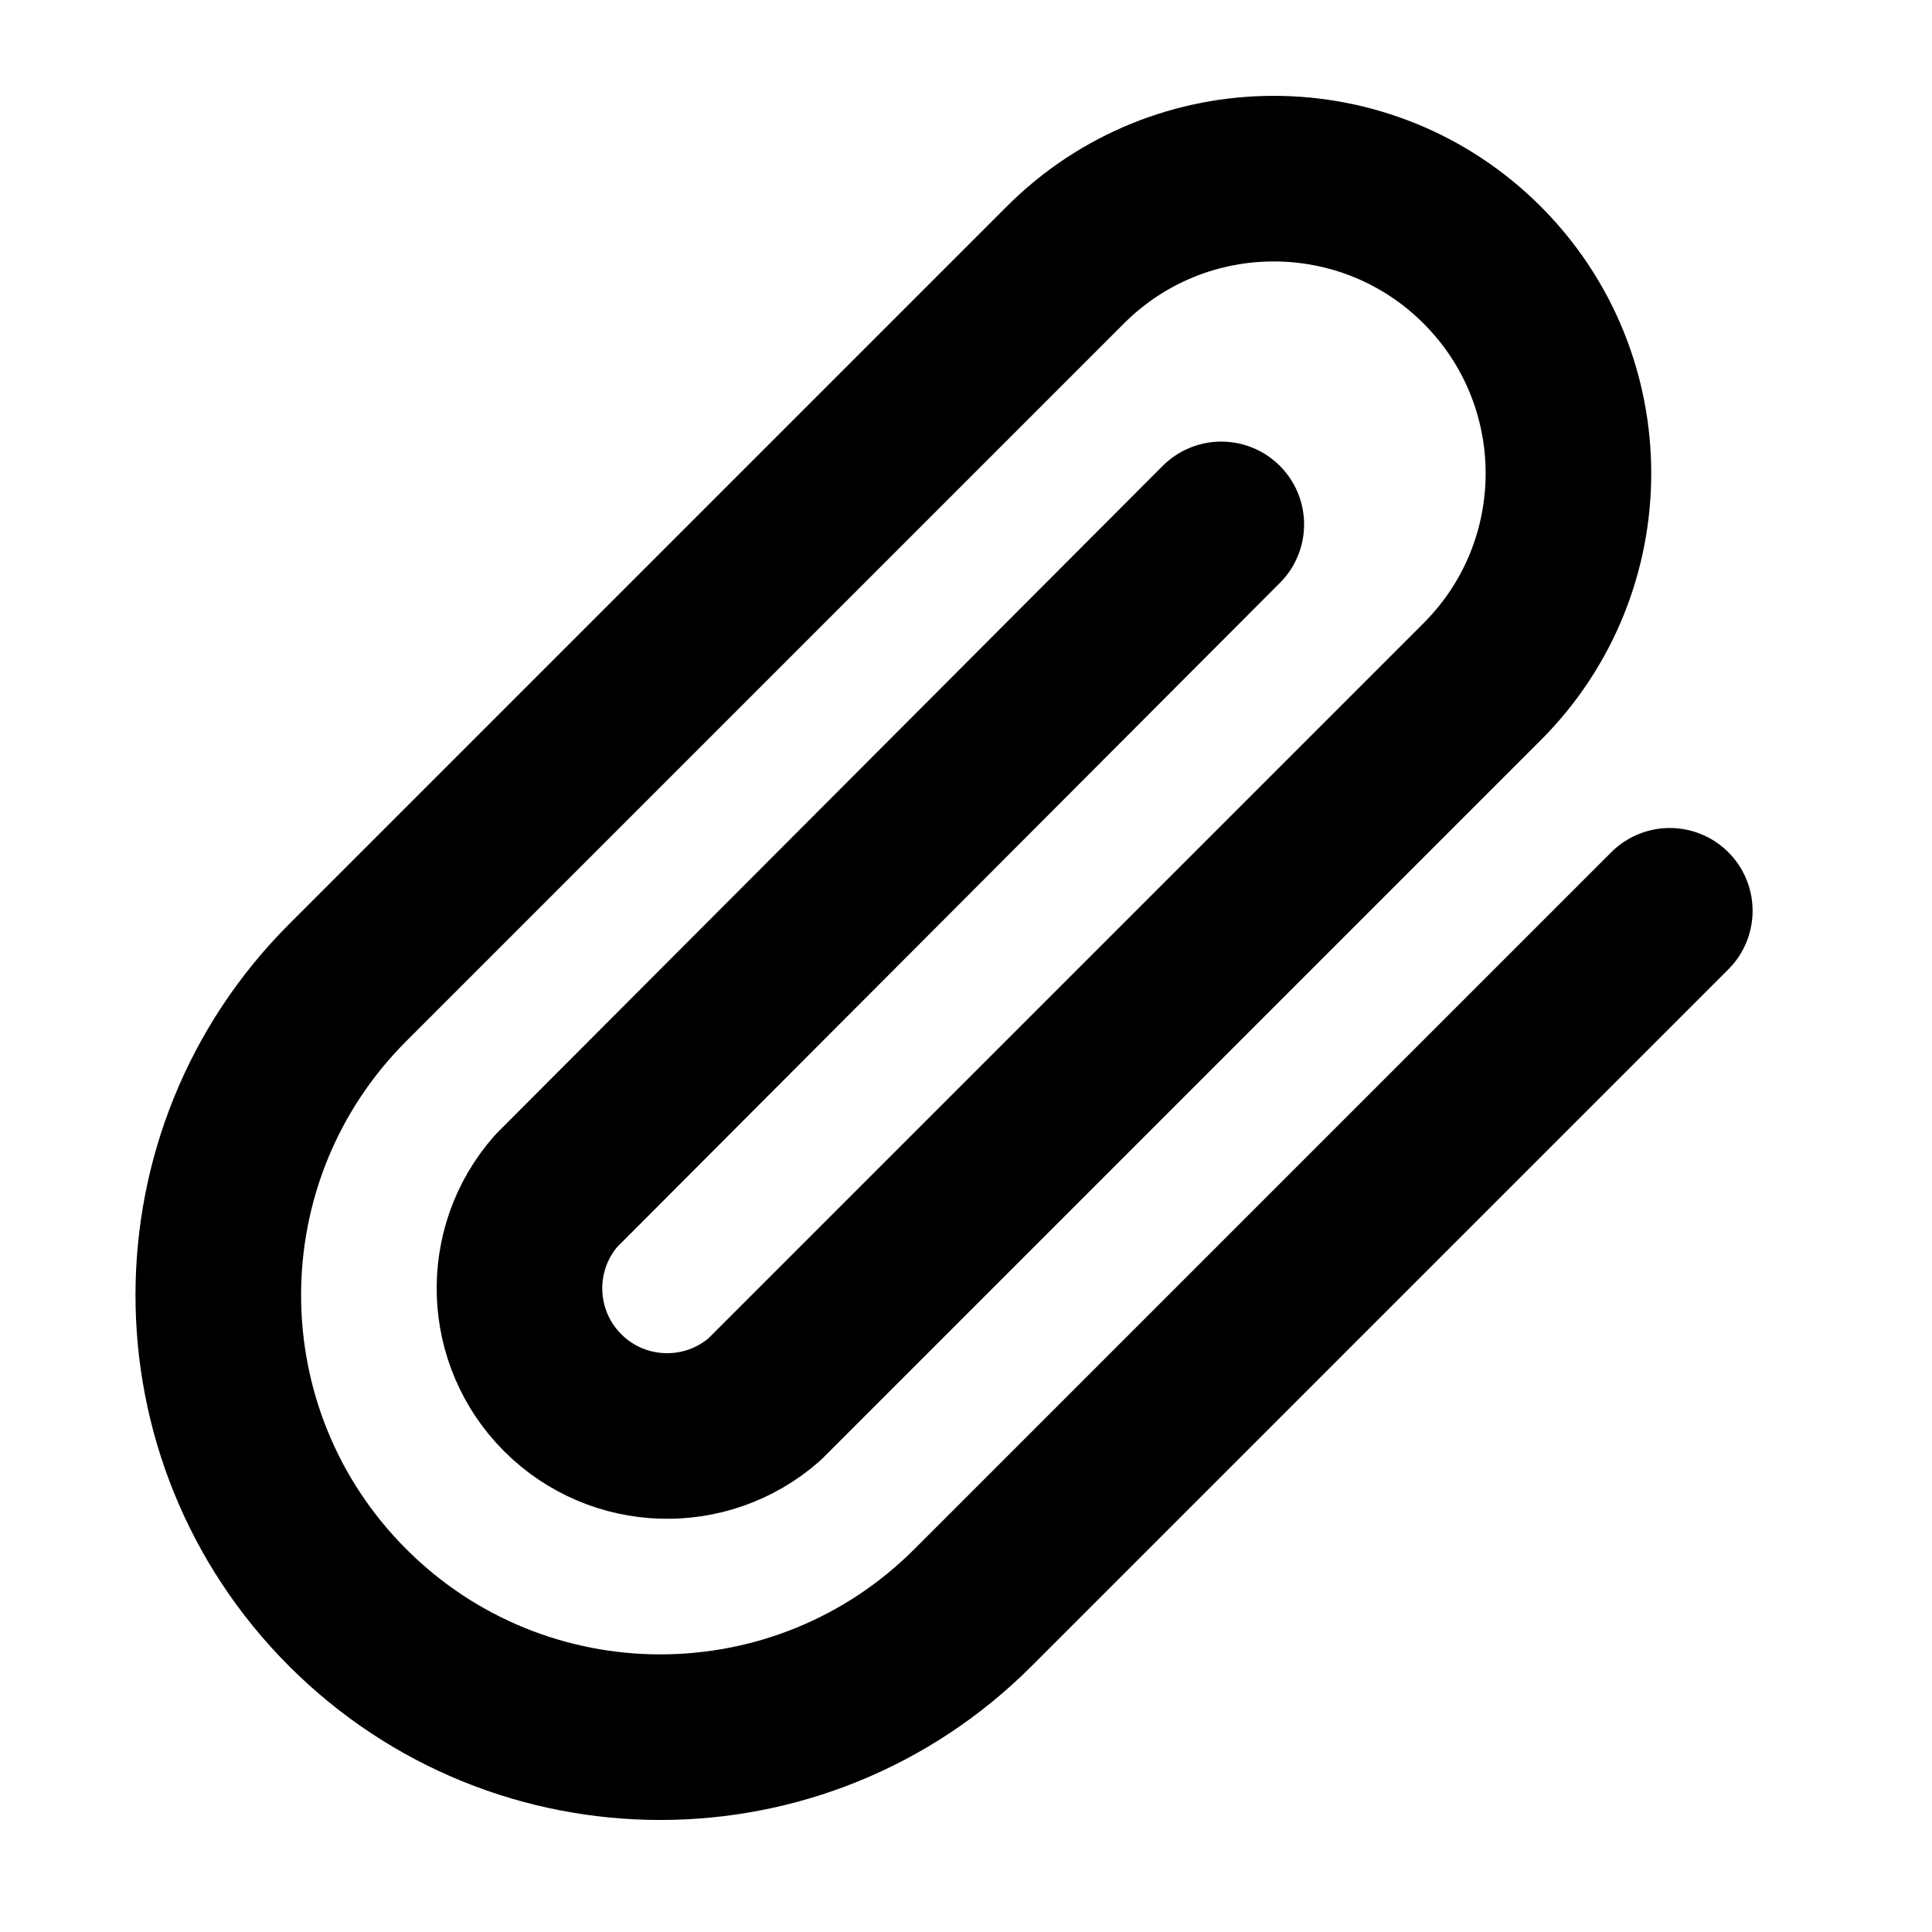
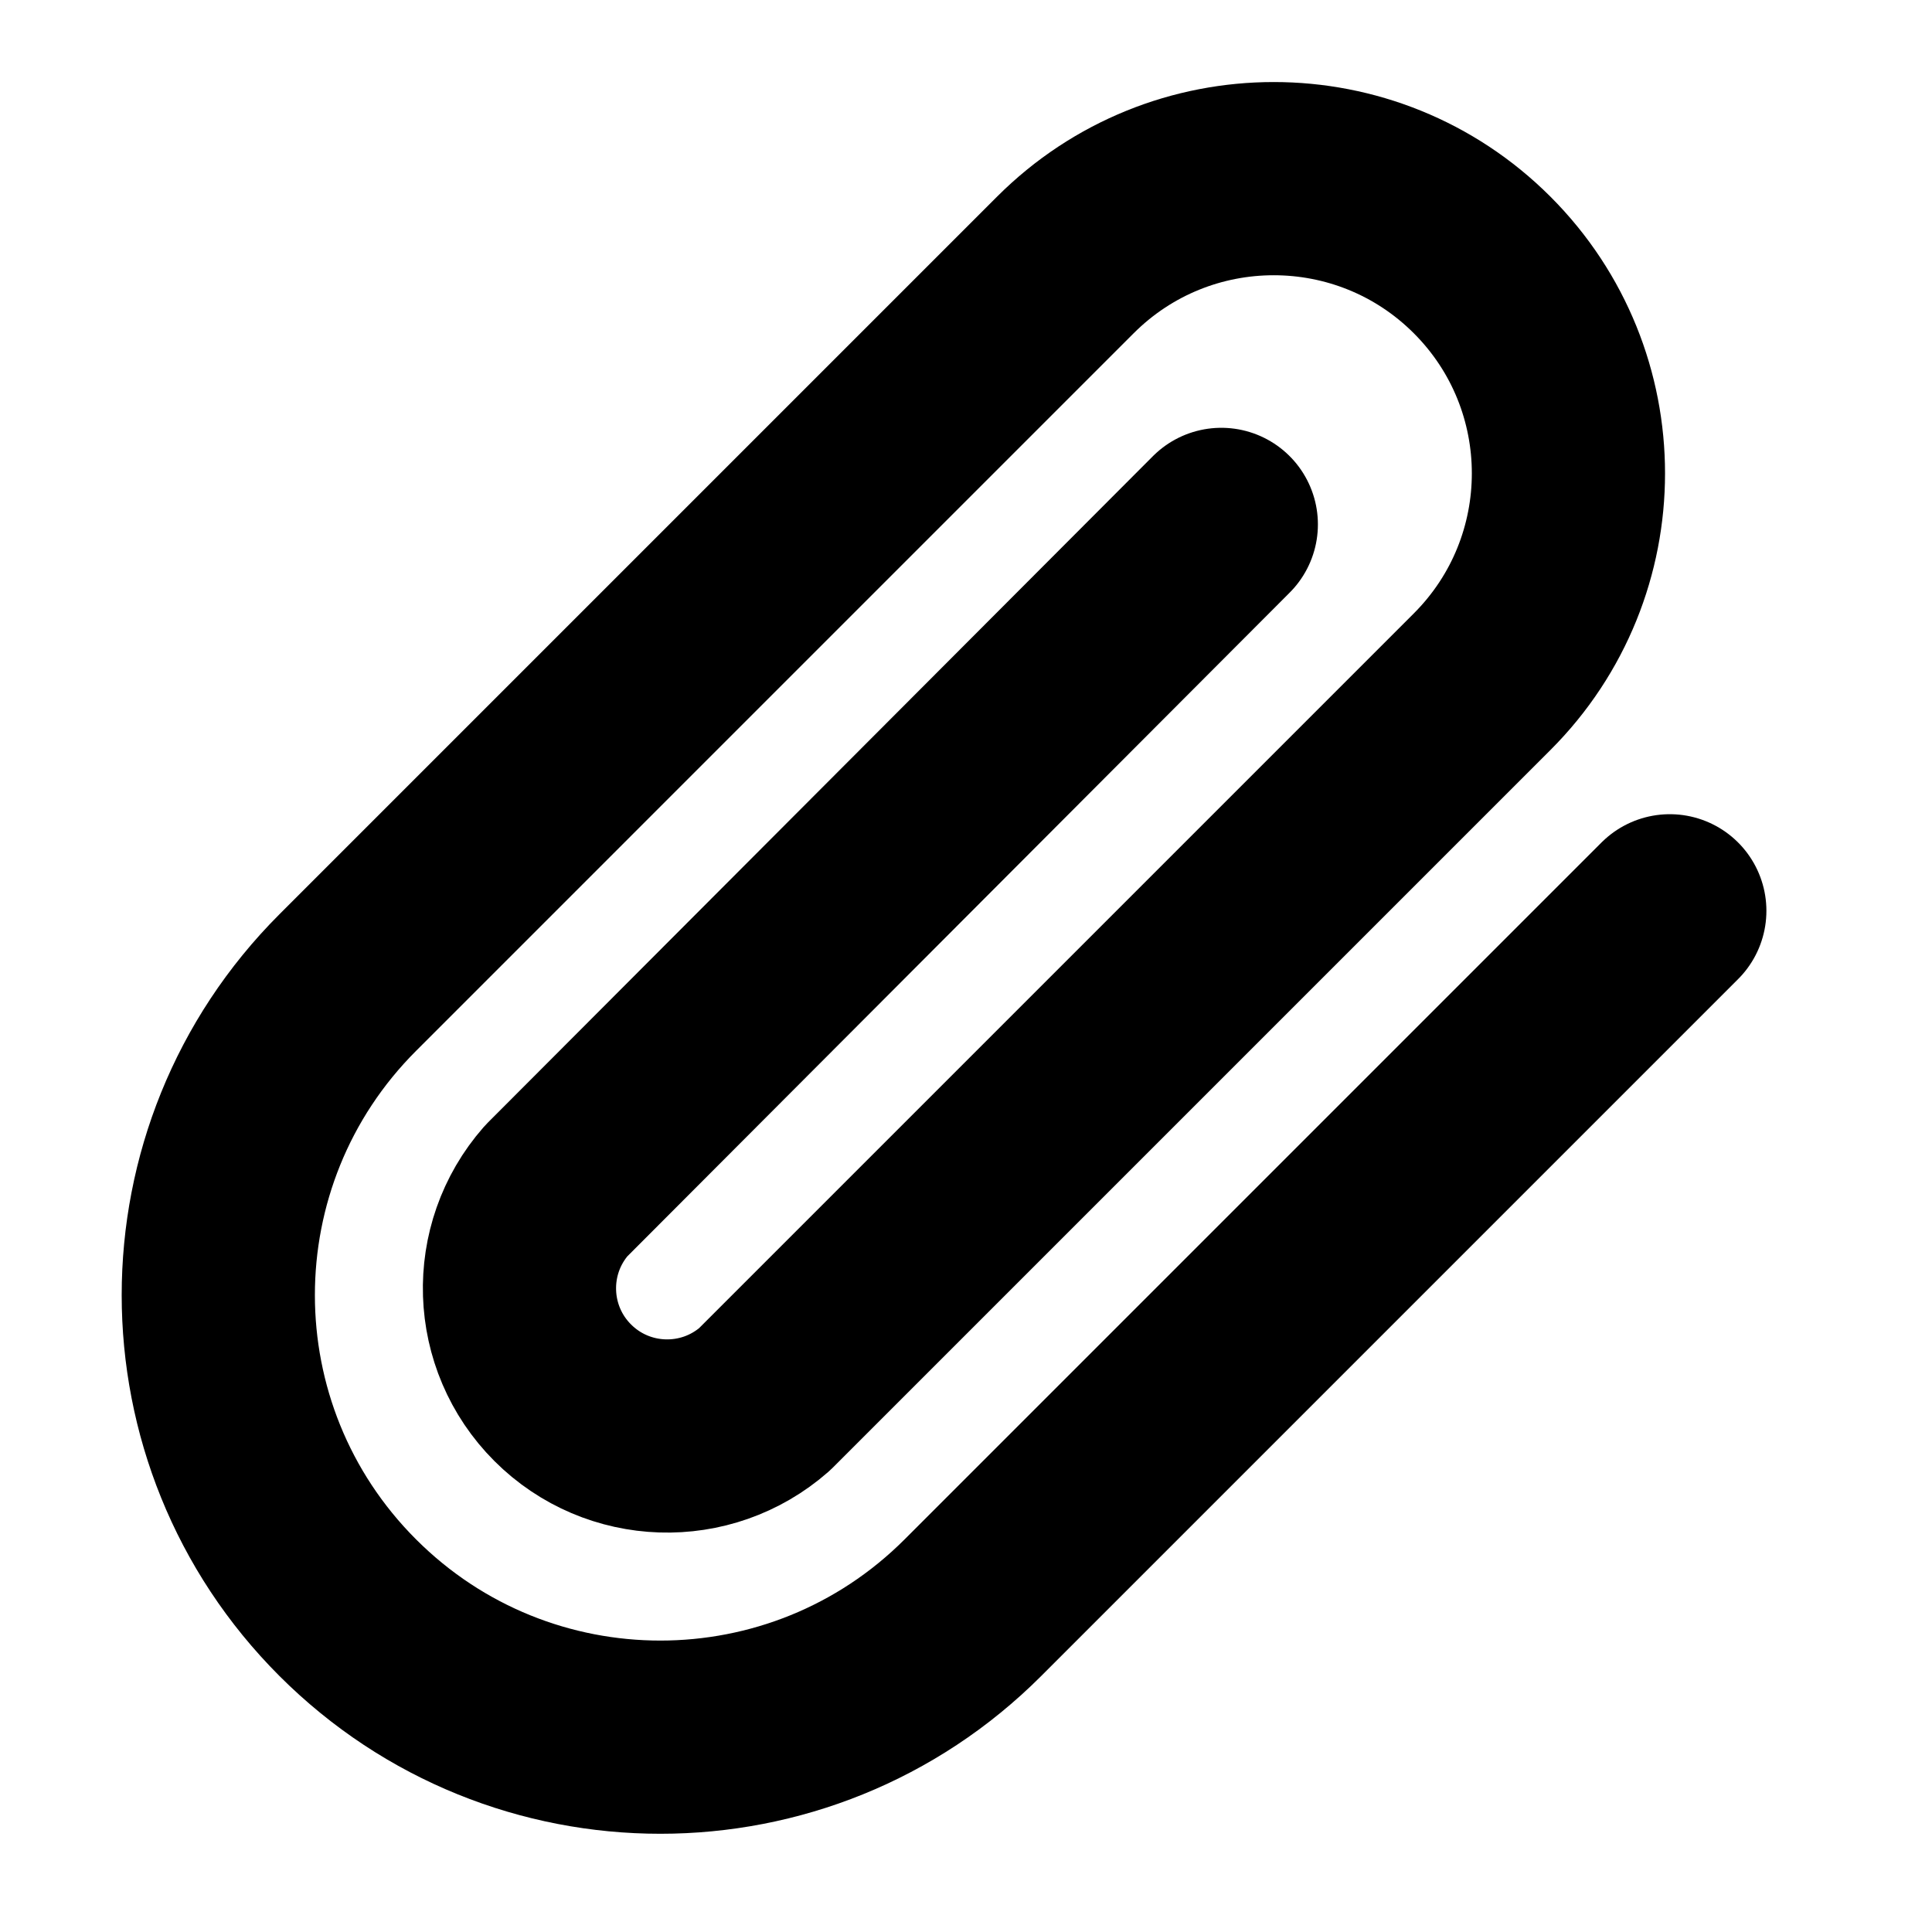
<svg xmlns="http://www.w3.org/2000/svg" width="14" height="14" viewBox="0 0 14 14" fill="none">
-   <path d="M12.1 6.6 7.05 11.65a3.2 3.2 0 0 1-4.53-4.53l5.2-5.2a2.13 2.13 0 0 1 3.02 3.02l-5.2 5.2a1.07 1.07 0 0 1-1.51-1.51L8.85 3.8" stroke="currentColor" stroke-width="1.2" stroke-linecap="round" stroke-linejoin="round" />
+   <path d="M12.1 6.6 7.05 11.65a3.2 3.2 0 0 1-4.53-4.53l5.2-5.2a2.13 2.13 0 0 1 3.02 3.02l-5.2 5.2a1.07 1.07 0 0 1-1.51-1.51L8.85 3.8" stroke="currentColor" stroke-width="1.4" stroke-linecap="round" stroke-linejoin="round" />
</svg>
